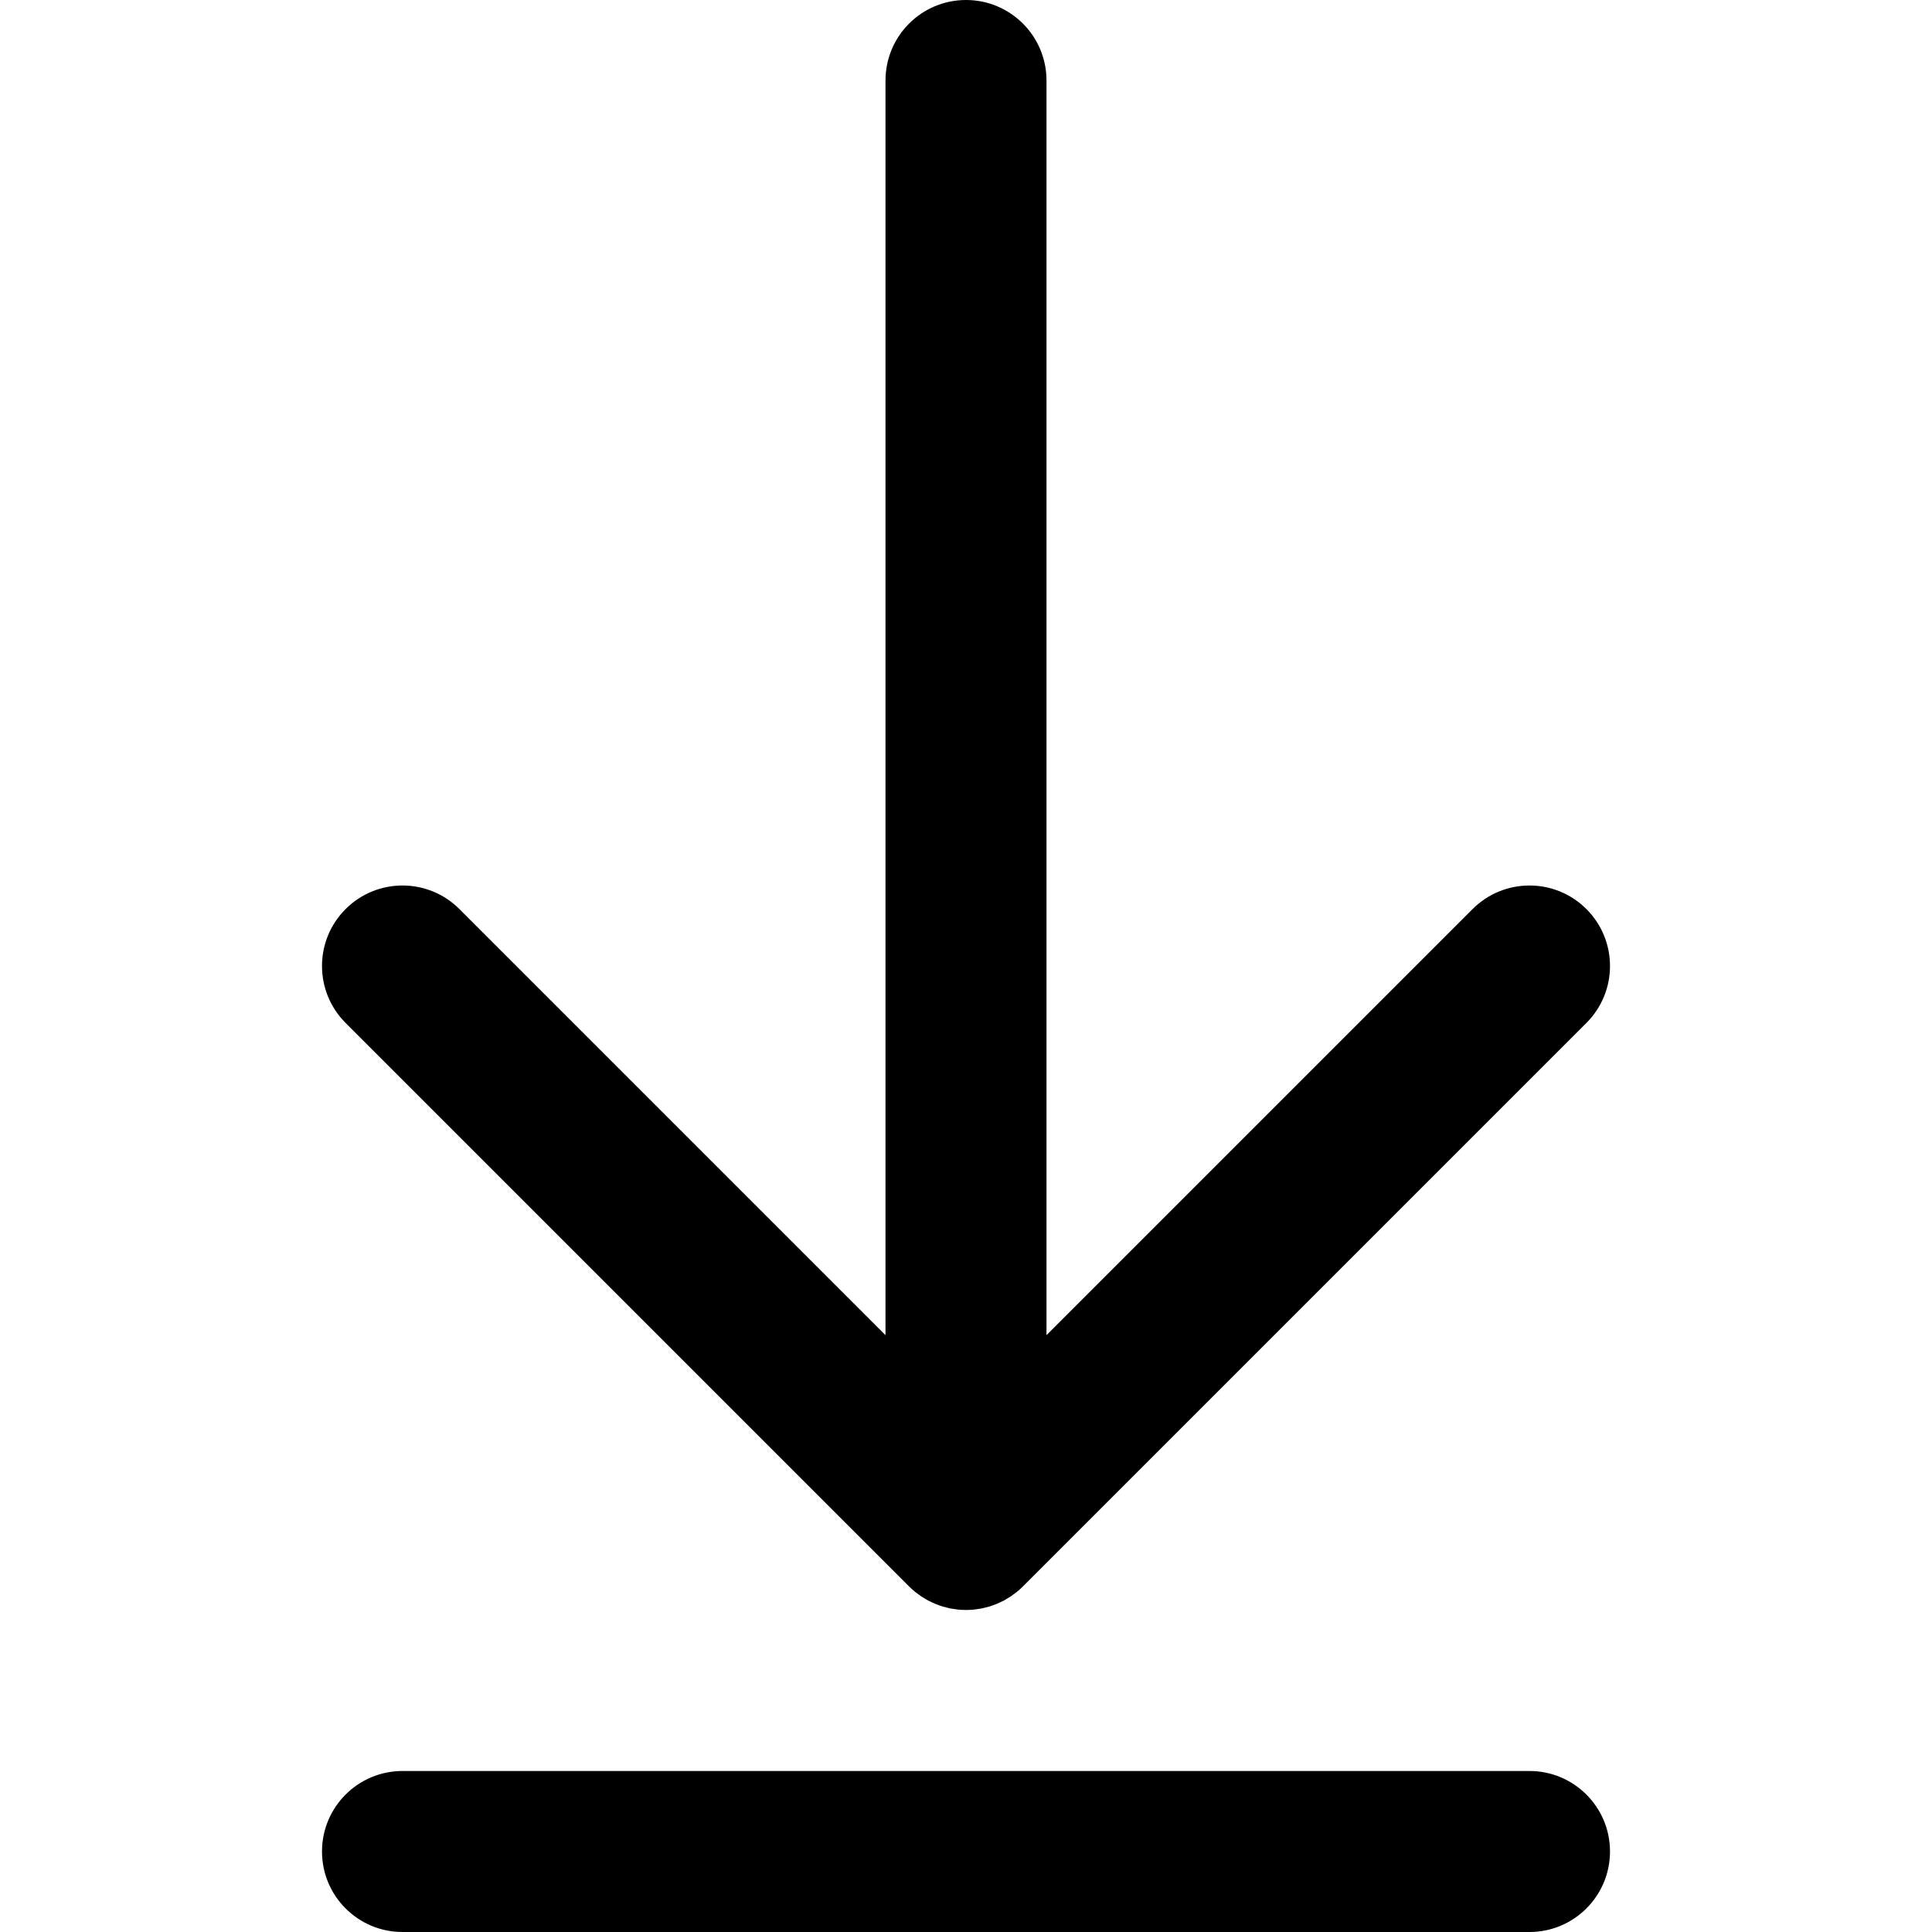
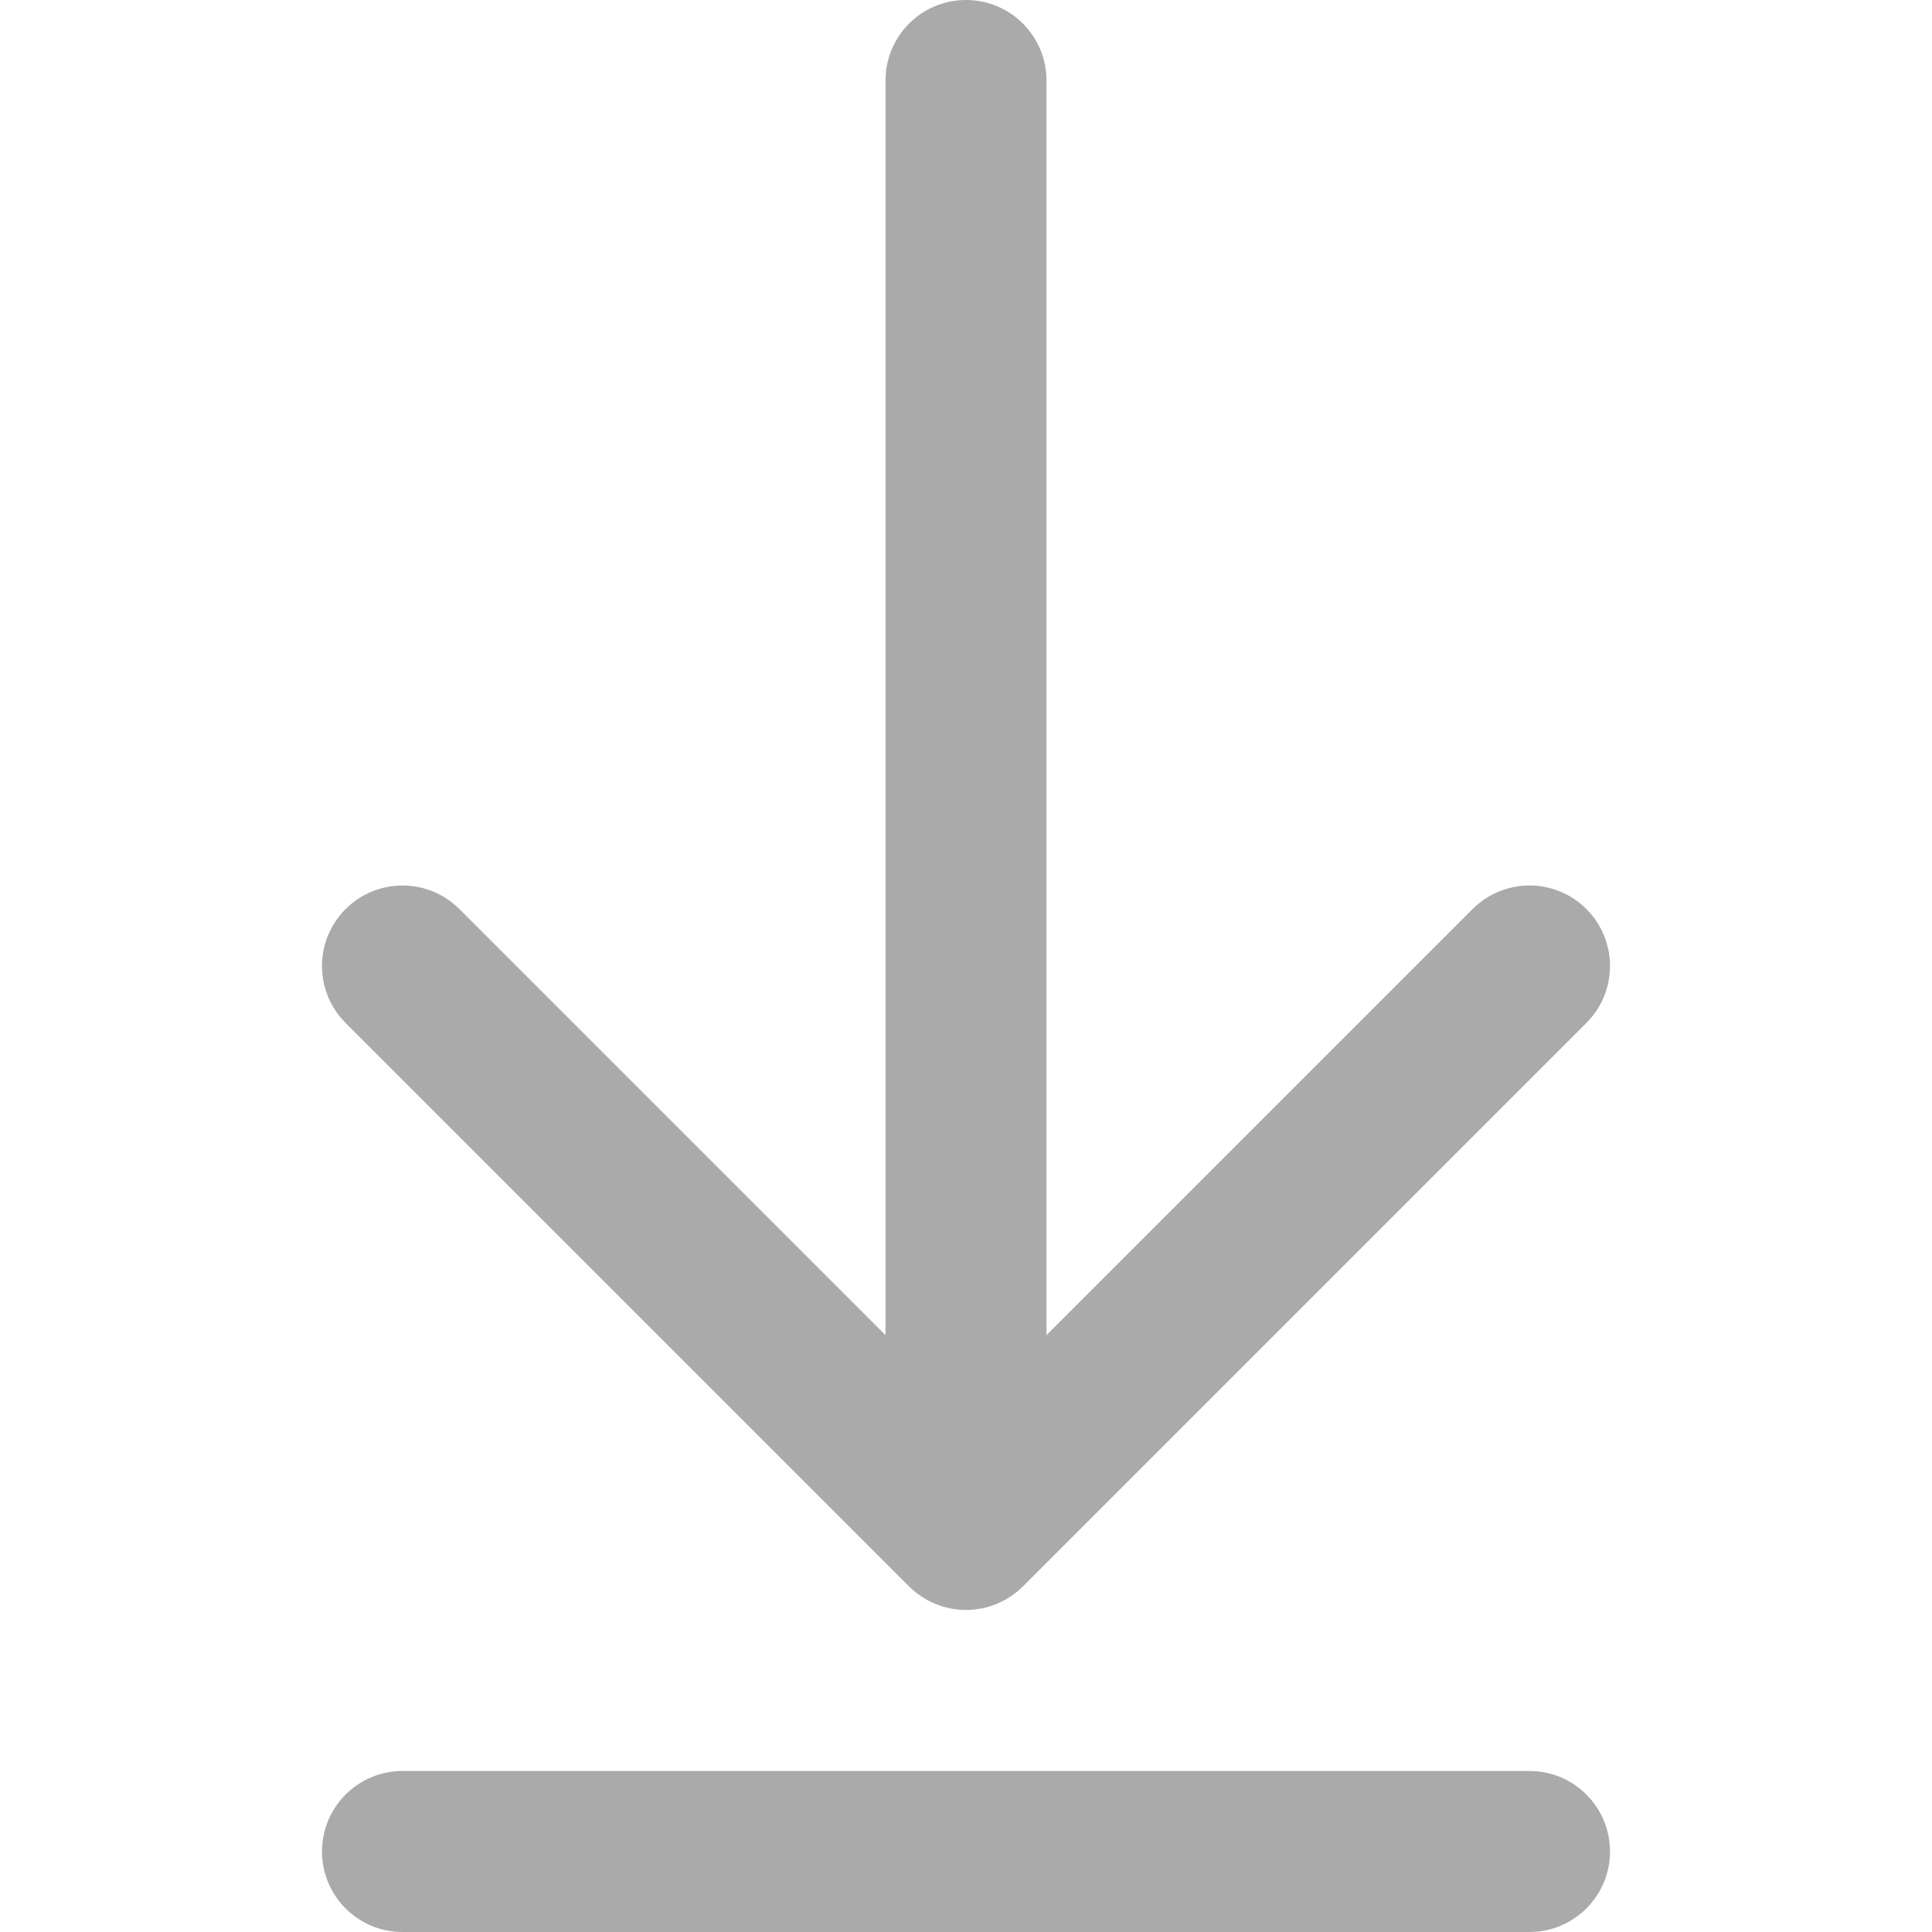
- <svg xmlns="http://www.w3.org/2000/svg" width="20" height="20" version="1.1" id="Layer_1" x="0px" y="0px" viewBox="0 0 512 512" style="enable-background:new 0 0 512 512;" xml:space="preserve">
+ <svg xmlns="http://www.w3.org/2000/svg" fill="#aaa" width="20" height="20" version="1.1" id="Layer_1" x="0px" y="0px" viewBox="0 0 512 512" style="enable-background:new 0 0 512 512;" xml:space="preserve">
  <g>
    <g>
      <g>
        <path d="M240.915,420.418c0.004,0.004,0.008,0.007,0.012,0.011c0.493,0.492,1.012,0.959,1.551,1.402     c0.247,0.203,0.508,0.379,0.762,0.57c0.303,0.227,0.6,0.462,0.915,0.673c0.304,0.203,0.619,0.379,0.931,0.565     c0.286,0.171,0.565,0.35,0.859,0.507c0.318,0.17,0.645,0.314,0.97,0.467c0.306,0.145,0.608,0.298,0.922,0.428     c0.315,0.13,0.637,0.236,0.957,0.35c0.337,0.121,0.669,0.25,1.013,0.354c0.32,0.097,0.645,0.168,0.969,0.249     c0.351,0.089,0.698,0.187,1.056,0.258c0.375,0.074,0.753,0.118,1.13,0.172c0.311,0.044,0.618,0.104,0.933,0.135     c1.4,0.138,2.811,0.138,4.211,0c0.315-0.031,0.622-0.09,0.933-0.135c0.377-0.054,0.755-0.098,1.13-0.172     c0.358-0.071,0.705-0.169,1.056-0.258c0.323-0.081,0.649-0.152,0.969-0.249c0.344-0.104,0.677-0.233,1.013-0.354     c0.32-0.115,0.642-0.22,0.957-0.35c0.314-0.13,0.616-0.283,0.922-0.428c0.325-0.153,0.652-0.297,0.97-0.467     c0.294-0.157,0.573-0.337,0.859-0.507c0.312-0.186,0.627-0.362,0.931-0.565c0.315-0.211,0.612-0.446,0.915-0.673     c0.254-0.19,0.515-0.367,0.762-0.57c0.539-0.443,1.058-0.909,1.551-1.402c0.004-0.004,0.008-0.007,0.012-0.011l149.333-149.333     c8.331-8.331,8.331-21.839,0-30.17s-21.839-8.331-30.17,0L277.333,353.83V21.333C277.333,9.551,267.782,0,256,0     s-21.333,9.551-21.333,21.333V353.83L121.752,240.915c-8.331-8.331-21.839-8.331-30.17,0s-8.331,21.839,0,30.17L240.915,420.418z     " />
        <path d="M405.333,469.333H106.667c-11.782,0-21.333,9.551-21.333,21.333S94.885,512,106.667,512h298.667     c11.782,0,21.333-9.551,21.333-21.333S417.115,469.333,405.333,469.333z" />
      </g>
    </g>
  </g>
  <g>
</g>
  <g>
</g>
  <g>
</g>
  <g>
</g>
  <g>
</g>
  <g>
</g>
  <g>
</g>
  <g>
</g>
  <g>
</g>
  <g>
</g>
  <g>
</g>
  <g>
</g>
  <g>
</g>
  <g>
</g>
  <g>
</g>
</svg>
